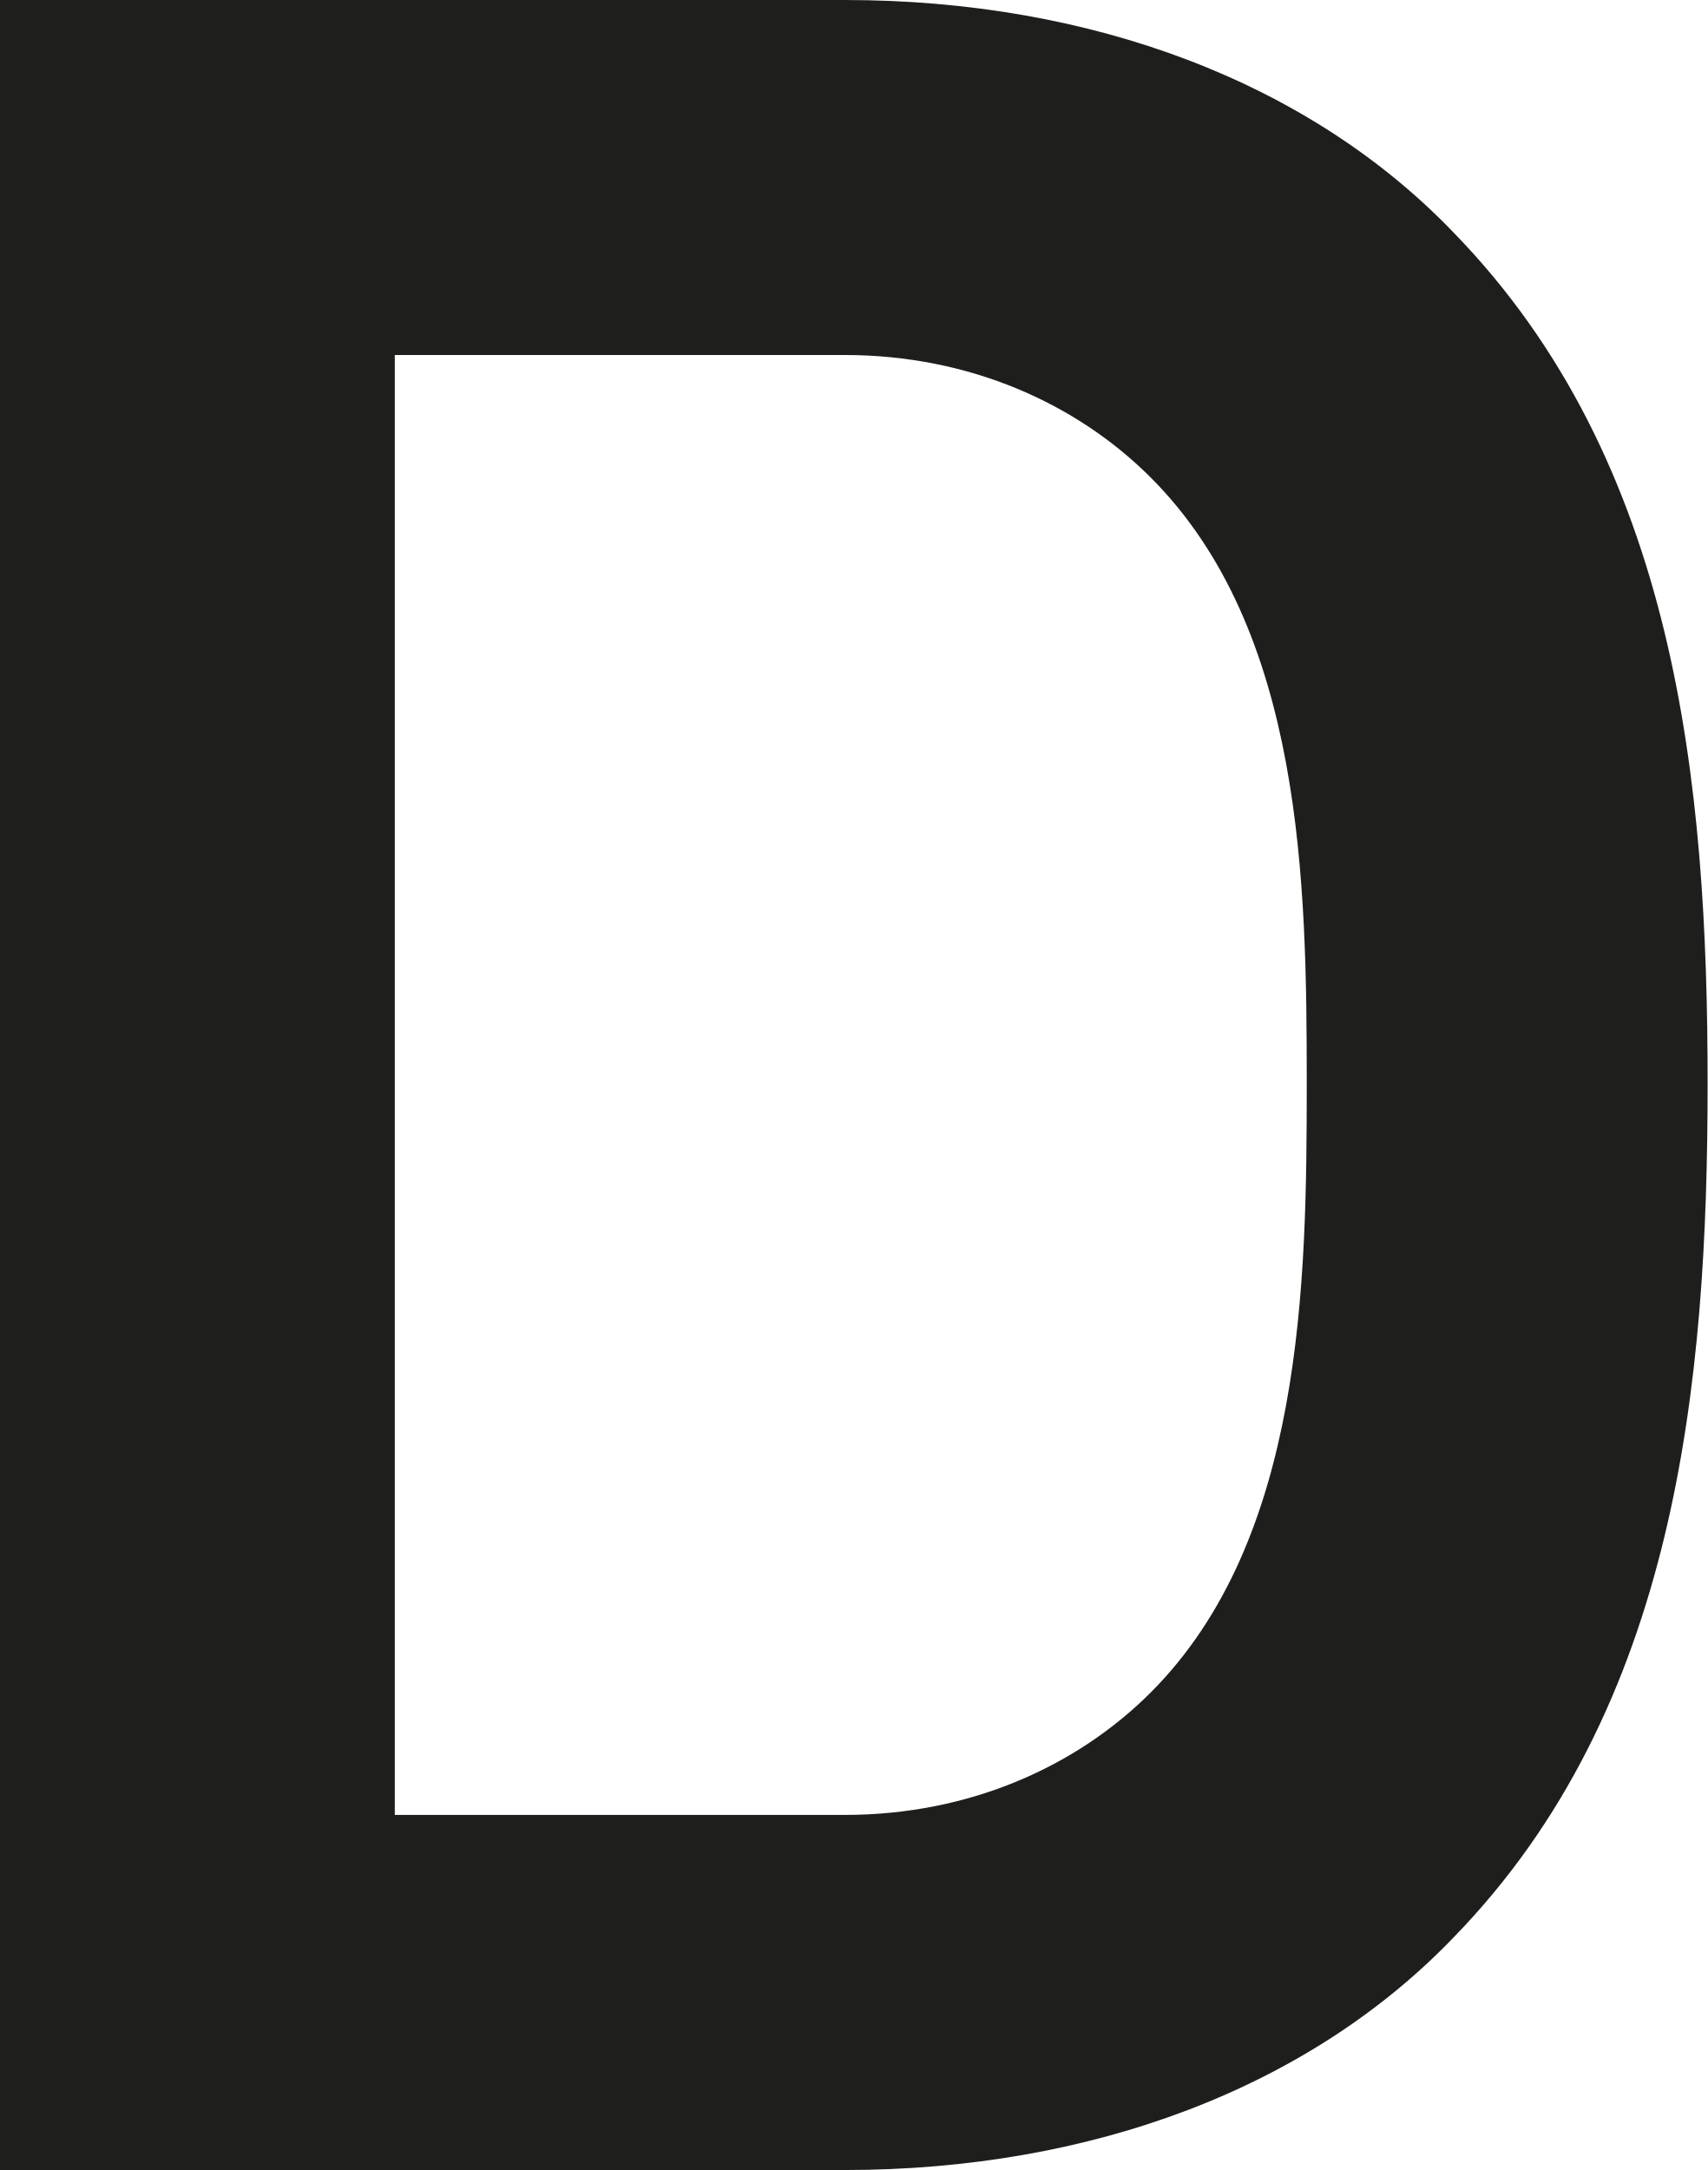
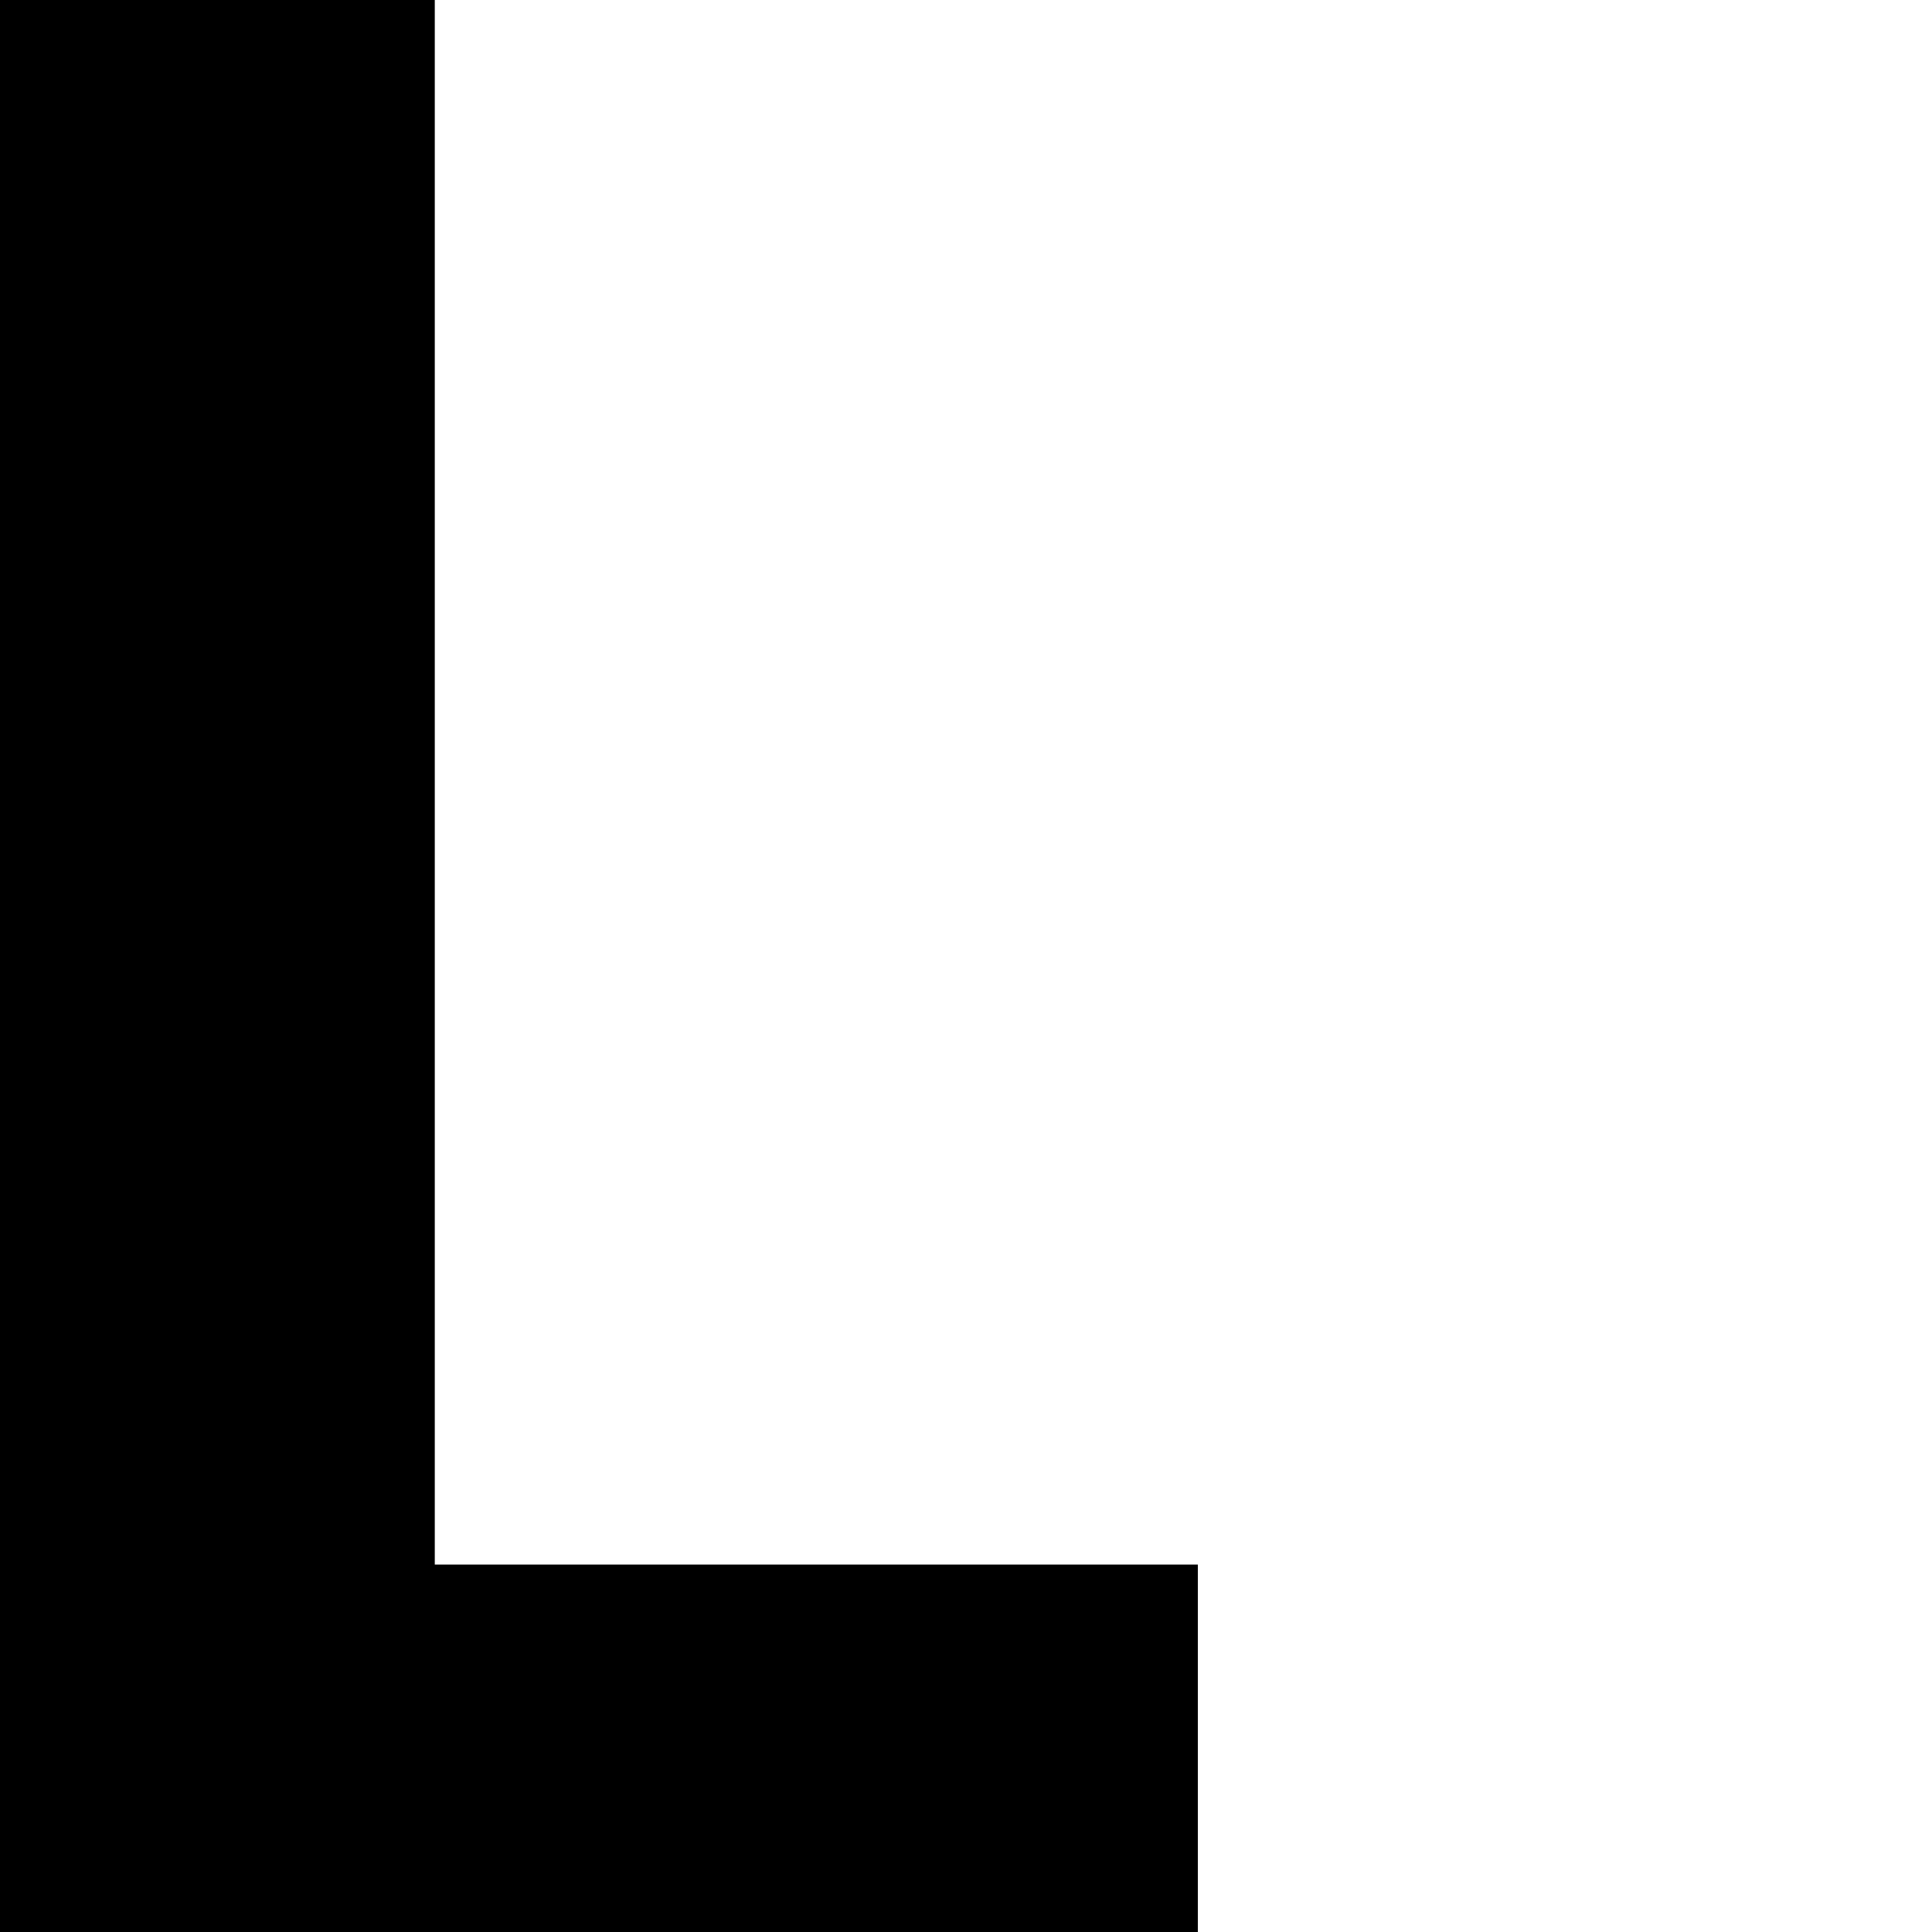
- <svg xmlns="http://www.w3.org/2000/svg" version="1.1" id="Capa_1" x="0px" y="0px" width="81.181px" height="103.149px" viewBox="175.992 1.364 81.181 103.149" enable-background="new 175.992 1.364 81.181 103.149" xml:space="preserve">
-   <g>
-     <path fill="#1E1E1C" d="M245.098,93.455c-6.84,7.127-17.169,11.059-28.952,11.059h-40.154V1.364h40.154   c11.783,0,22.112,3.928,28.952,11.056c10.619,10.912,12.074,26.188,12.074,40.446C257.173,67.121,255.718,82.543,245.098,93.455z    M230.694,24.059c-3.491-3.491-8.583-5.82-14.548-5.82H194.76v69.396h21.387c5.965,0,11.057-2.326,14.548-5.818   c7.274-7.273,7.42-19.494,7.42-28.95C238.114,43.409,237.969,31.333,230.694,24.059z" />
+ <svg xmlns="http://www.w3.org/2000/svg" width="100px" height="100px" viewBox="0 0 100 100" version="1.1">
+   <defs />
+   <g id="Page-1" stroke="none" stroke-width="1" fill="none" fill-rule="evenodd">
+     <g id="Log" fill="#000000">
+       <polygon id="L" points="0 0 22.504 0 22.504 80.982 62 80.982 62 100 0 100" />
+     </g>
  </g>
</svg>
